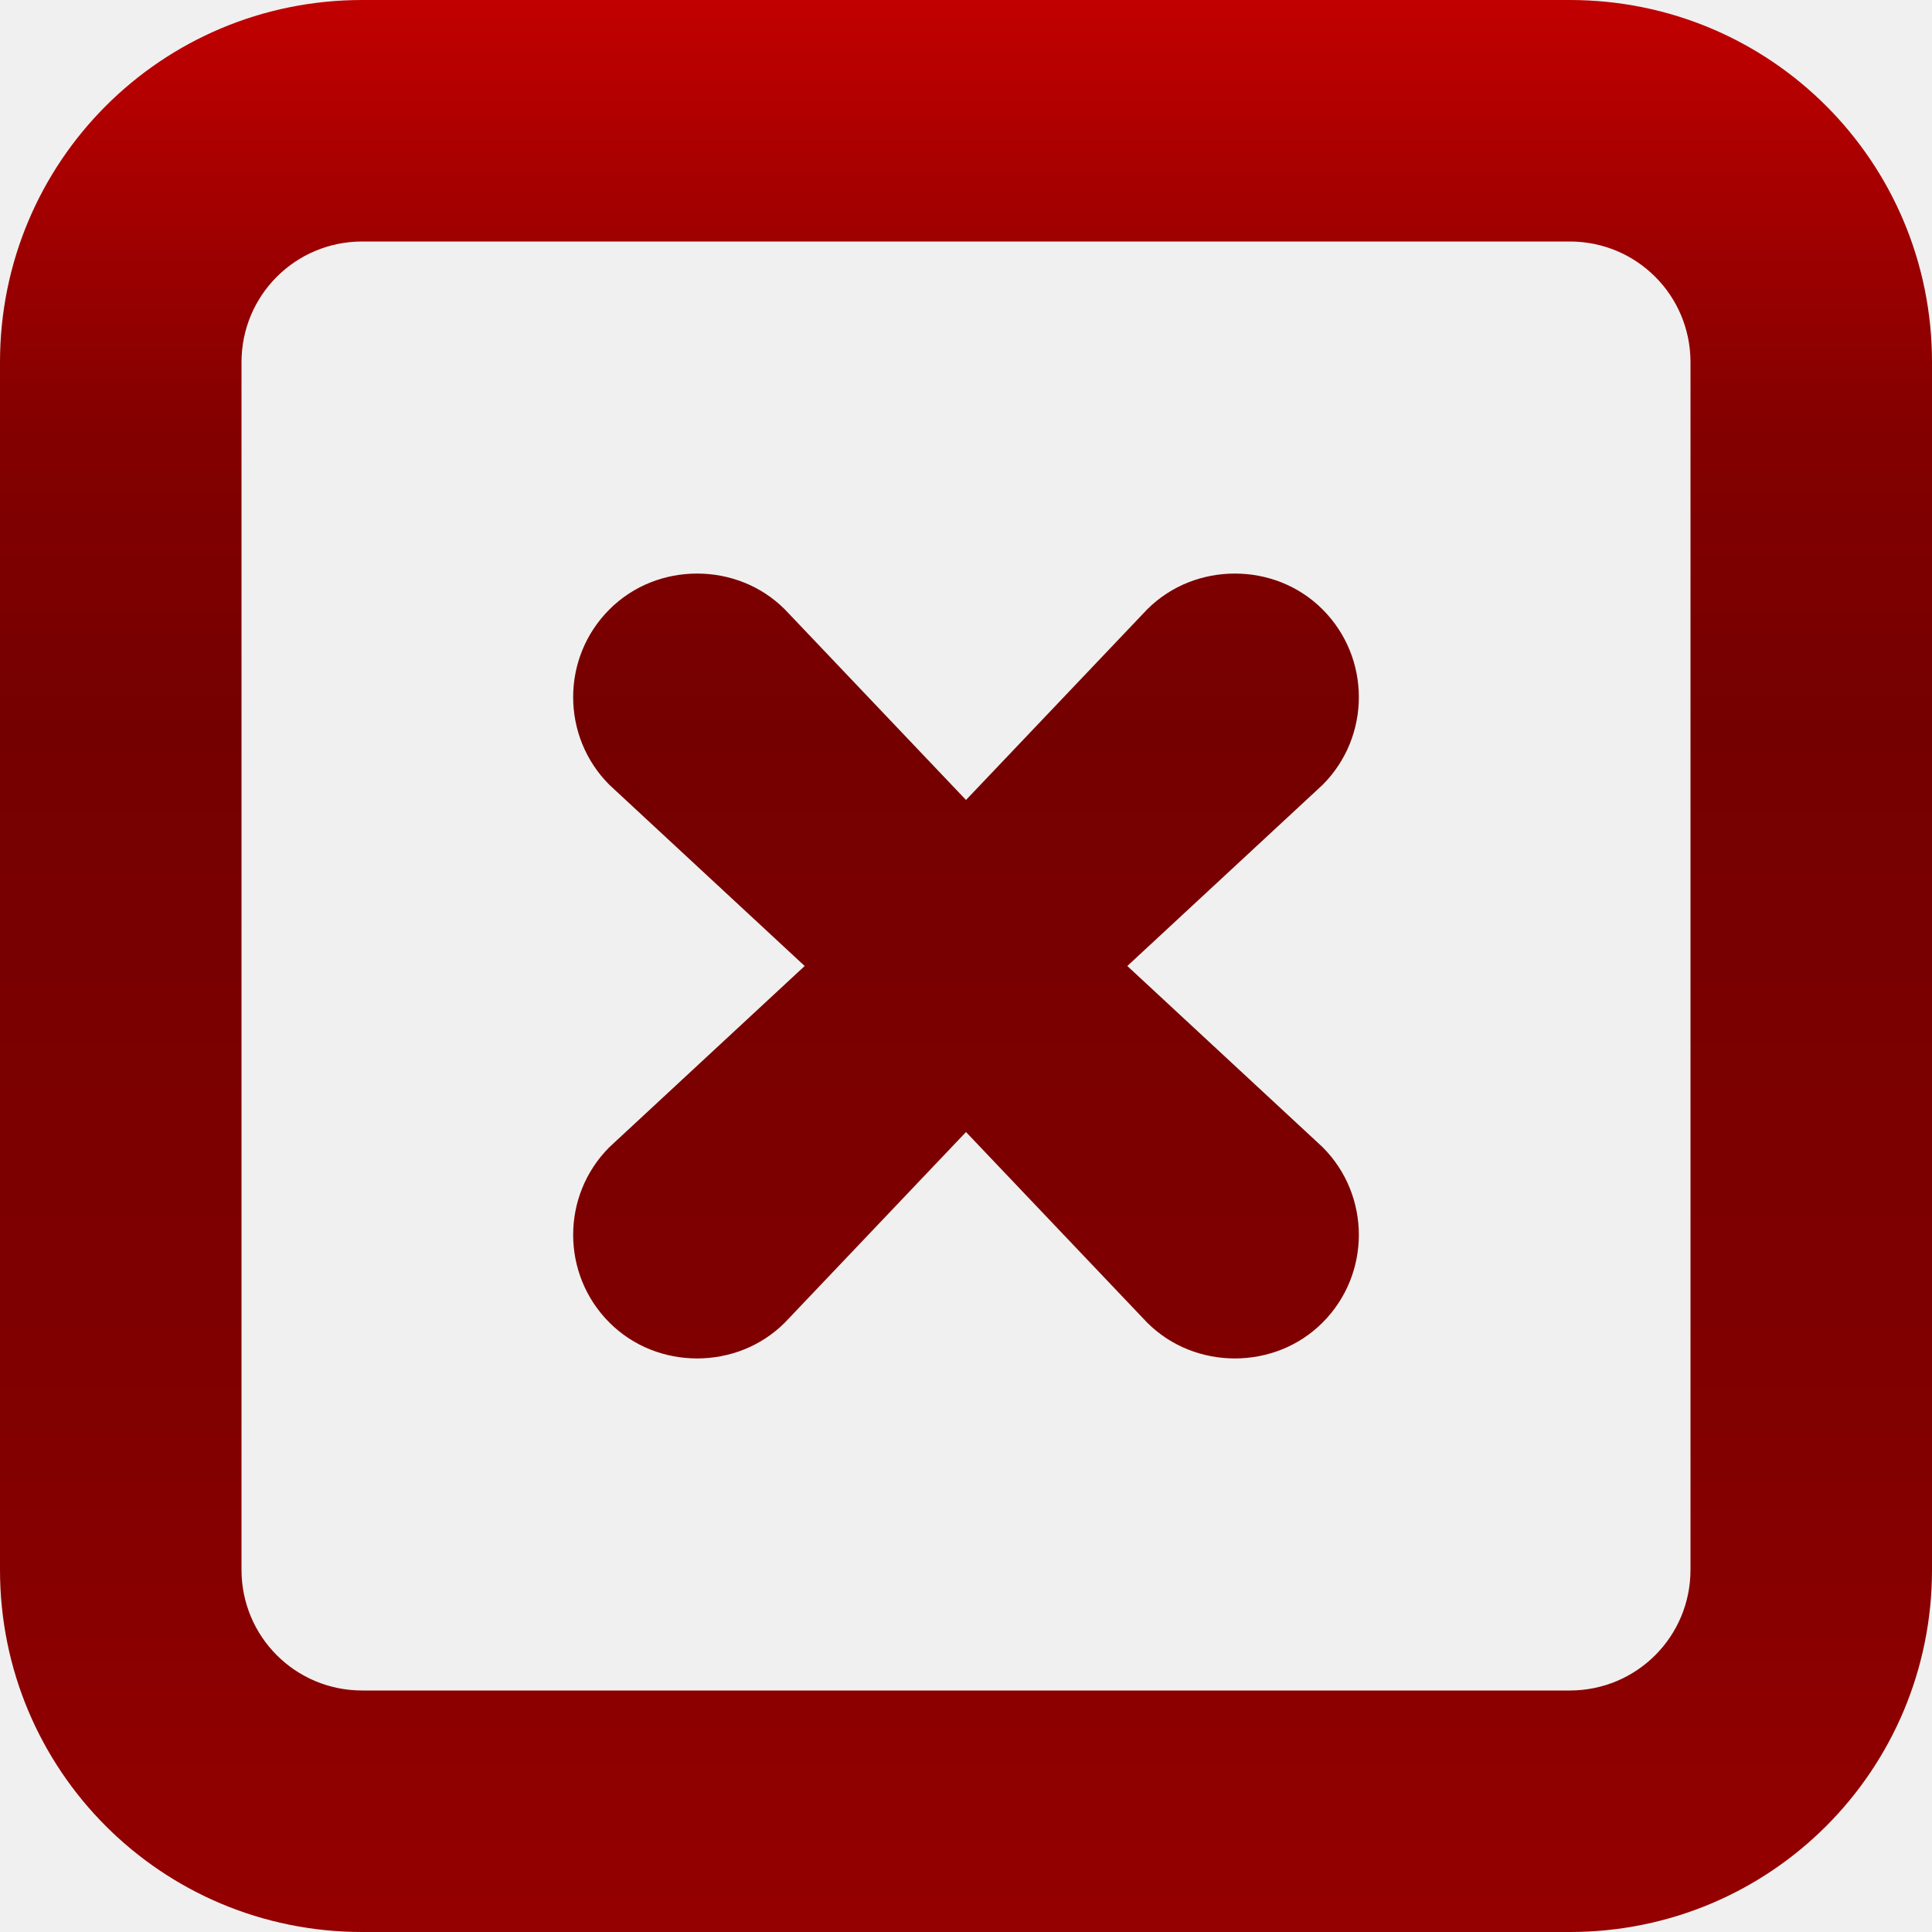
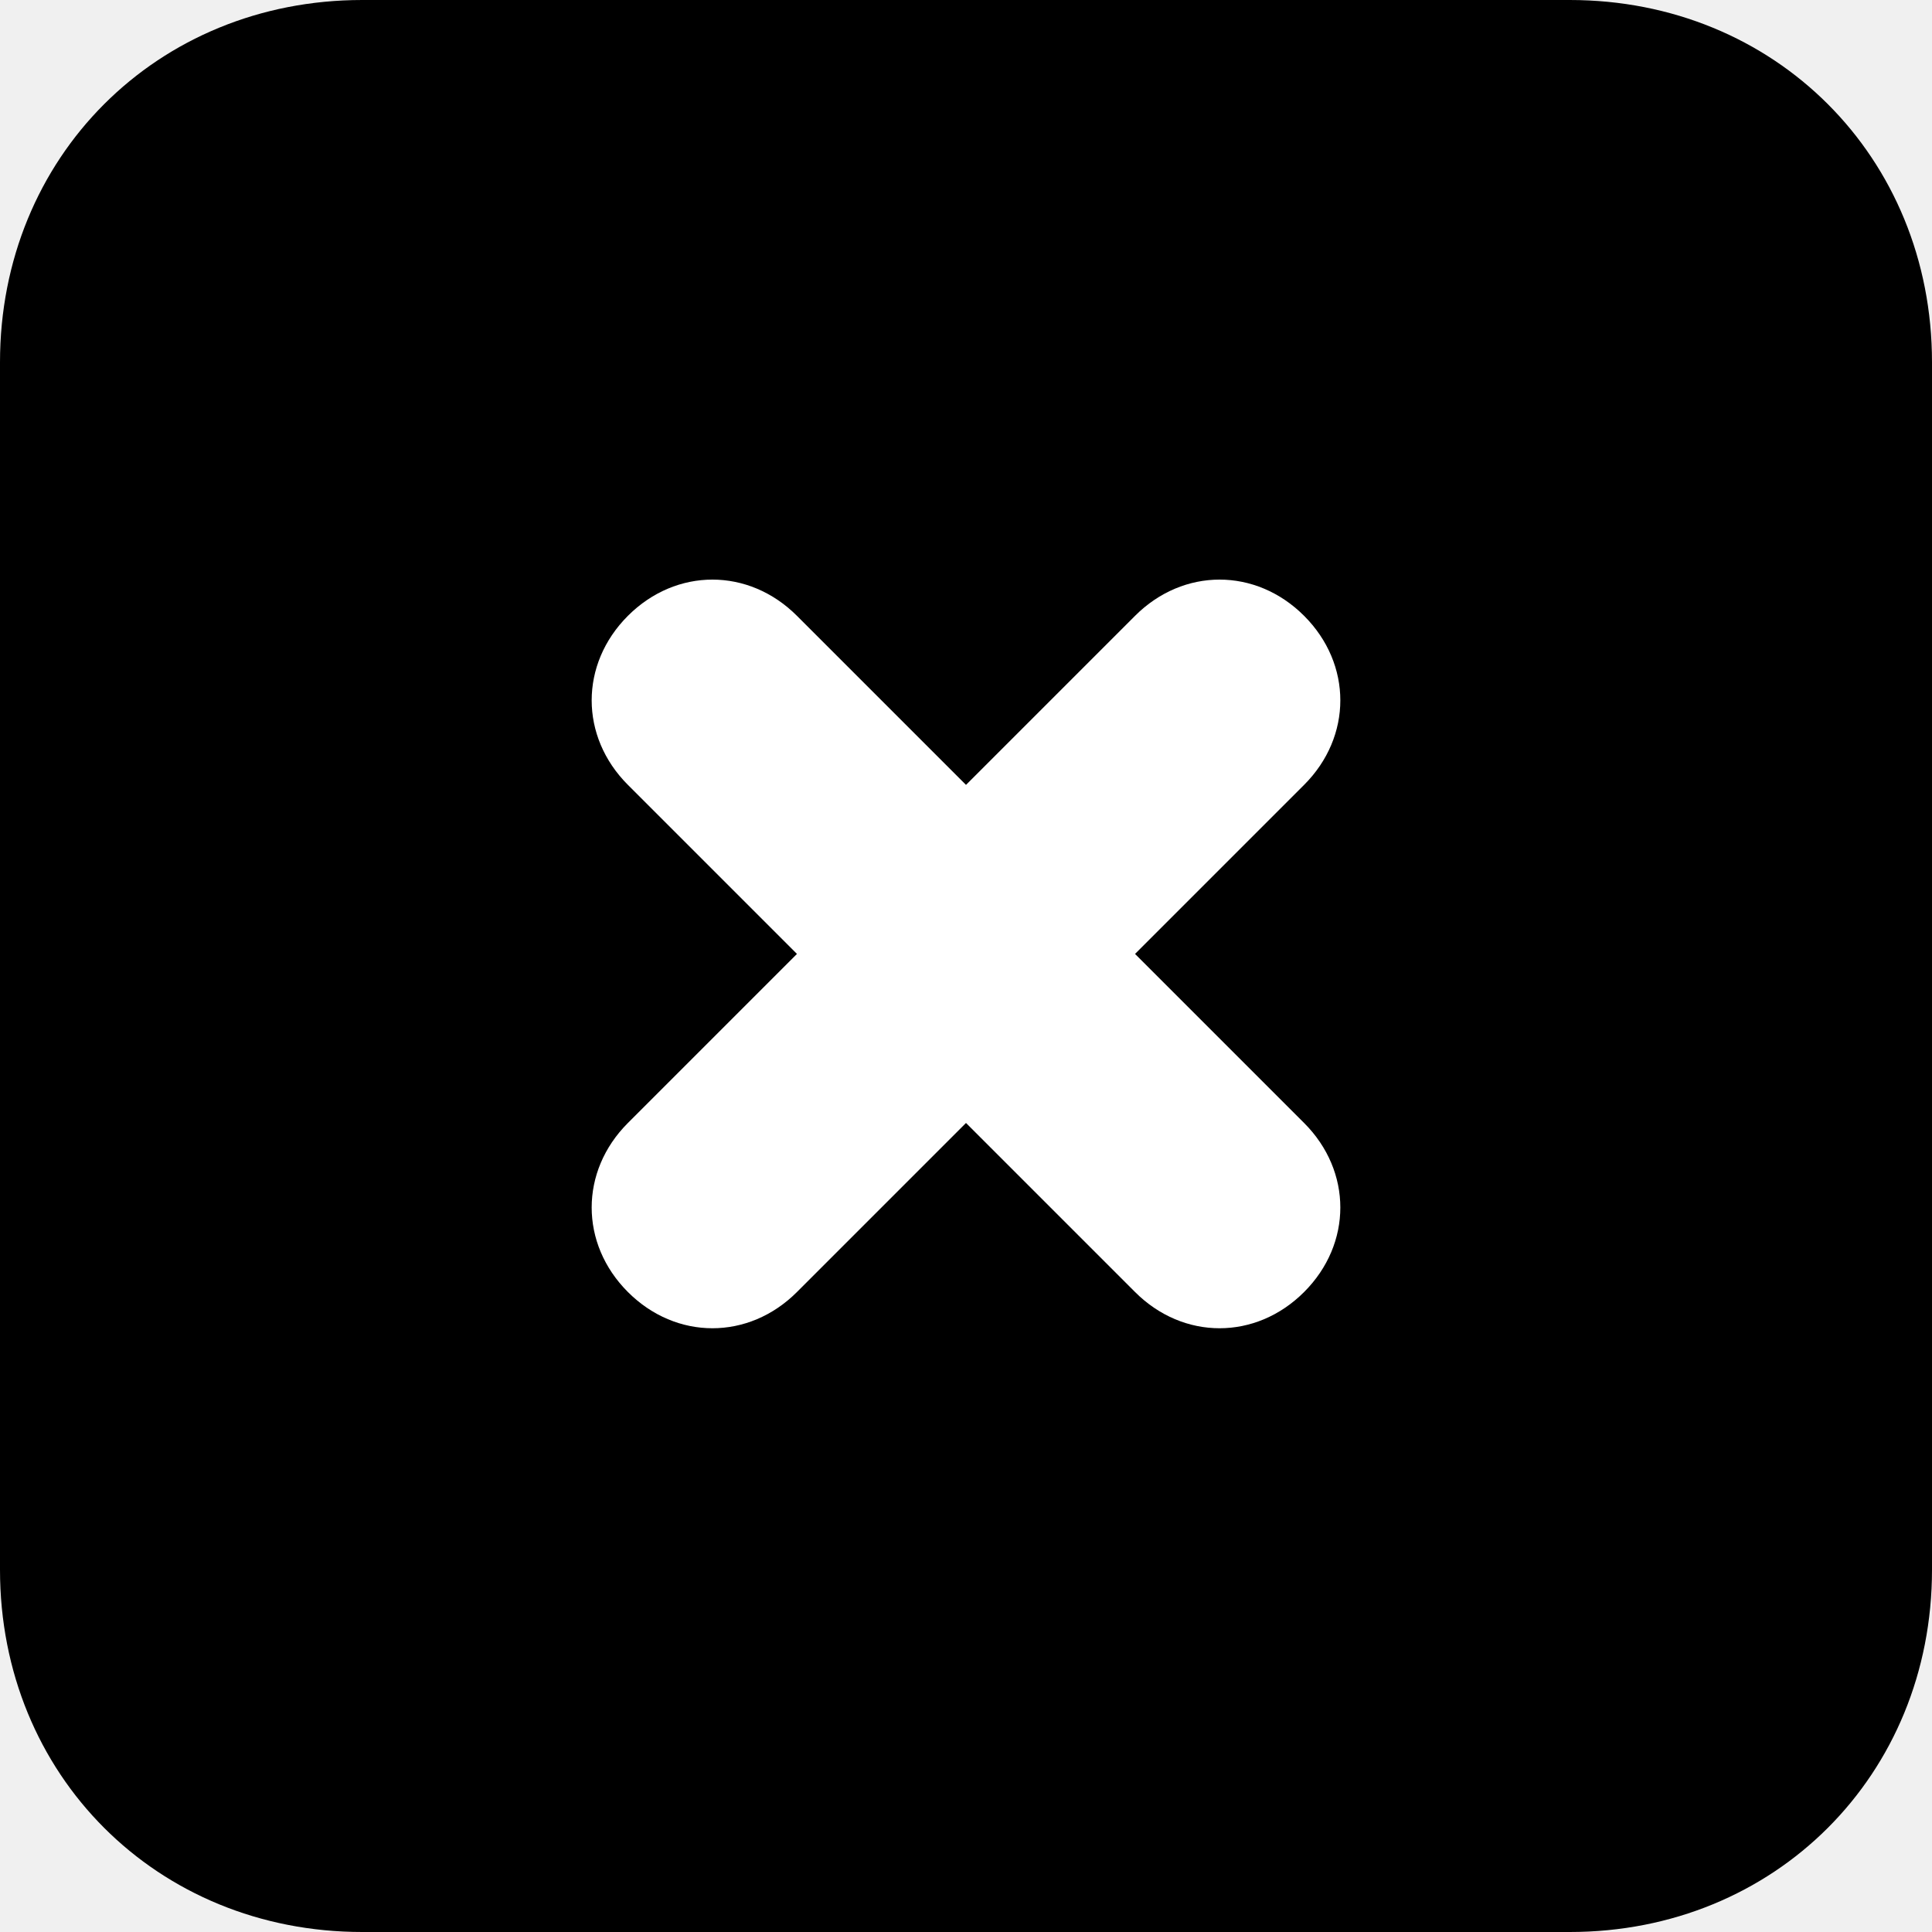
- <svg xmlns="http://www.w3.org/2000/svg" xmlns:xlink="http://www.w3.org/1999/xlink" id="svg2" version="1.1" width="64" height="64">
-   <defs id="defs6">
-     <linearGradient id="linearGradient3008">
-       <stop style="stop-color:#c10000;stop-opacity:1" offset="0" id="stop3010" />
-       <stop id="stop3022" offset="0.219" style="stop-color:#840000;stop-opacity:1" />
-       <stop id="stop3018" offset="0.375" style="stop-color:#750000;stop-opacity:1" />
-       <stop style="stop-color:#810000;stop-opacity:1" offset="0.734" id="stop3024" />
-       <stop style="stop-color:#950000;stop-opacity:1" offset="1" id="stop3012" />
-     </linearGradient>
-     <linearGradient xlink:href="#linearGradient3008" id="linearGradient3036" gradientUnits="userSpaceOnUse" gradientTransform="translate(-8,0)" x1="20" y1="0" x2="20" y2="64" />
-   </defs>
-   <path style="color:#000000;fill:url(#linearGradient3036);fill-opacity:1;fill-rule:nonzero;stroke:none;stroke-width:0.5;marker:none;visibility:visible;display:inline;overflow:visible;enable-background:accumulate" d="M 12 0 C 5.352 0 0 5.352 0 12 L 0 52 C 0 58.648 5.352 64 12 64 L 52 64 C 58.648 64 64 58.648 64 52 L 64 12 C 64 5.352 58.648 0 52 0 L 12 0 z M 12 8 L 52 8 C 54.216 8 56 9.784 56 12 L 56 52 C 56 54.216 54.216 56 52 56 L 12 56 C 9.784 56 8 54.216 8 52 L 8 12 C 8 9.784 9.784 8 12 8 z M 23.094 19 C 22.044 19 20.988 19.387 20.188 20.188 C 18.586 21.789 18.586 24.399 20.188 26 L 26.656 32 L 20.188 38 C 18.586 39.601 18.586 42.211 20.188 43.812 C 20.988 44.613 22.044 45 23.094 45 C 24.143 45 25.199 44.613 26 43.812 L 32 37.5 L 38 43.812 C 38.801 44.613 39.857 45 40.906 45 C 41.956 45 43.012 44.613 43.812 43.812 C 45.414 42.211 45.414 39.601 43.812 38 L 37.344 32 L 43.812 26 C 45.414 24.399 45.414 21.789 43.812 20.188 C 43.012 19.387 41.956 19 40.906 19 C 39.857 19 38.801 19.387 38 20.188 L 32 26.5 L 26 20.188 C 25.199 19.387 24.143 19 23.094 19 z " id="rect2989" />
+ <svg xmlns="http://www.w3.org/2000/svg" version="1.1" id="Calque_1" x="0px" y="0px" viewBox="0 0 32 32" enable-background="new 0 0 32 32" xml:space="preserve">
+   <path d="M26,32H6c-3.4,0-6-2.6-6-6V6c0-3.4,2.6-6,6-6h20c3.4,0,6,2.6,6,6v20C32,29.4,29.4,32,26,32z" />
+   <path fill="#FFFFFF" d="M21.6,21.4c-0.8,0.8-2,0.8-2.8,0L16,18.6l-2.8,2.8c-0.8,0.8-2,0.8-2.8,0c-0.8-0.8-0.8-2,0-2.8l2.8-2.8  L10.4,13c-0.8-0.8-0.8-2,0-2.8c0.8-0.8,2-0.8,2.8,0L16,13l2.8-2.8c0.8-0.8,2-0.8,2.8,0s0.8,2,0,2.8l-2.8,2.8l2.8,2.8  C22.4,19.4,22.4,20.6,21.6,21.4z" />
</svg>
